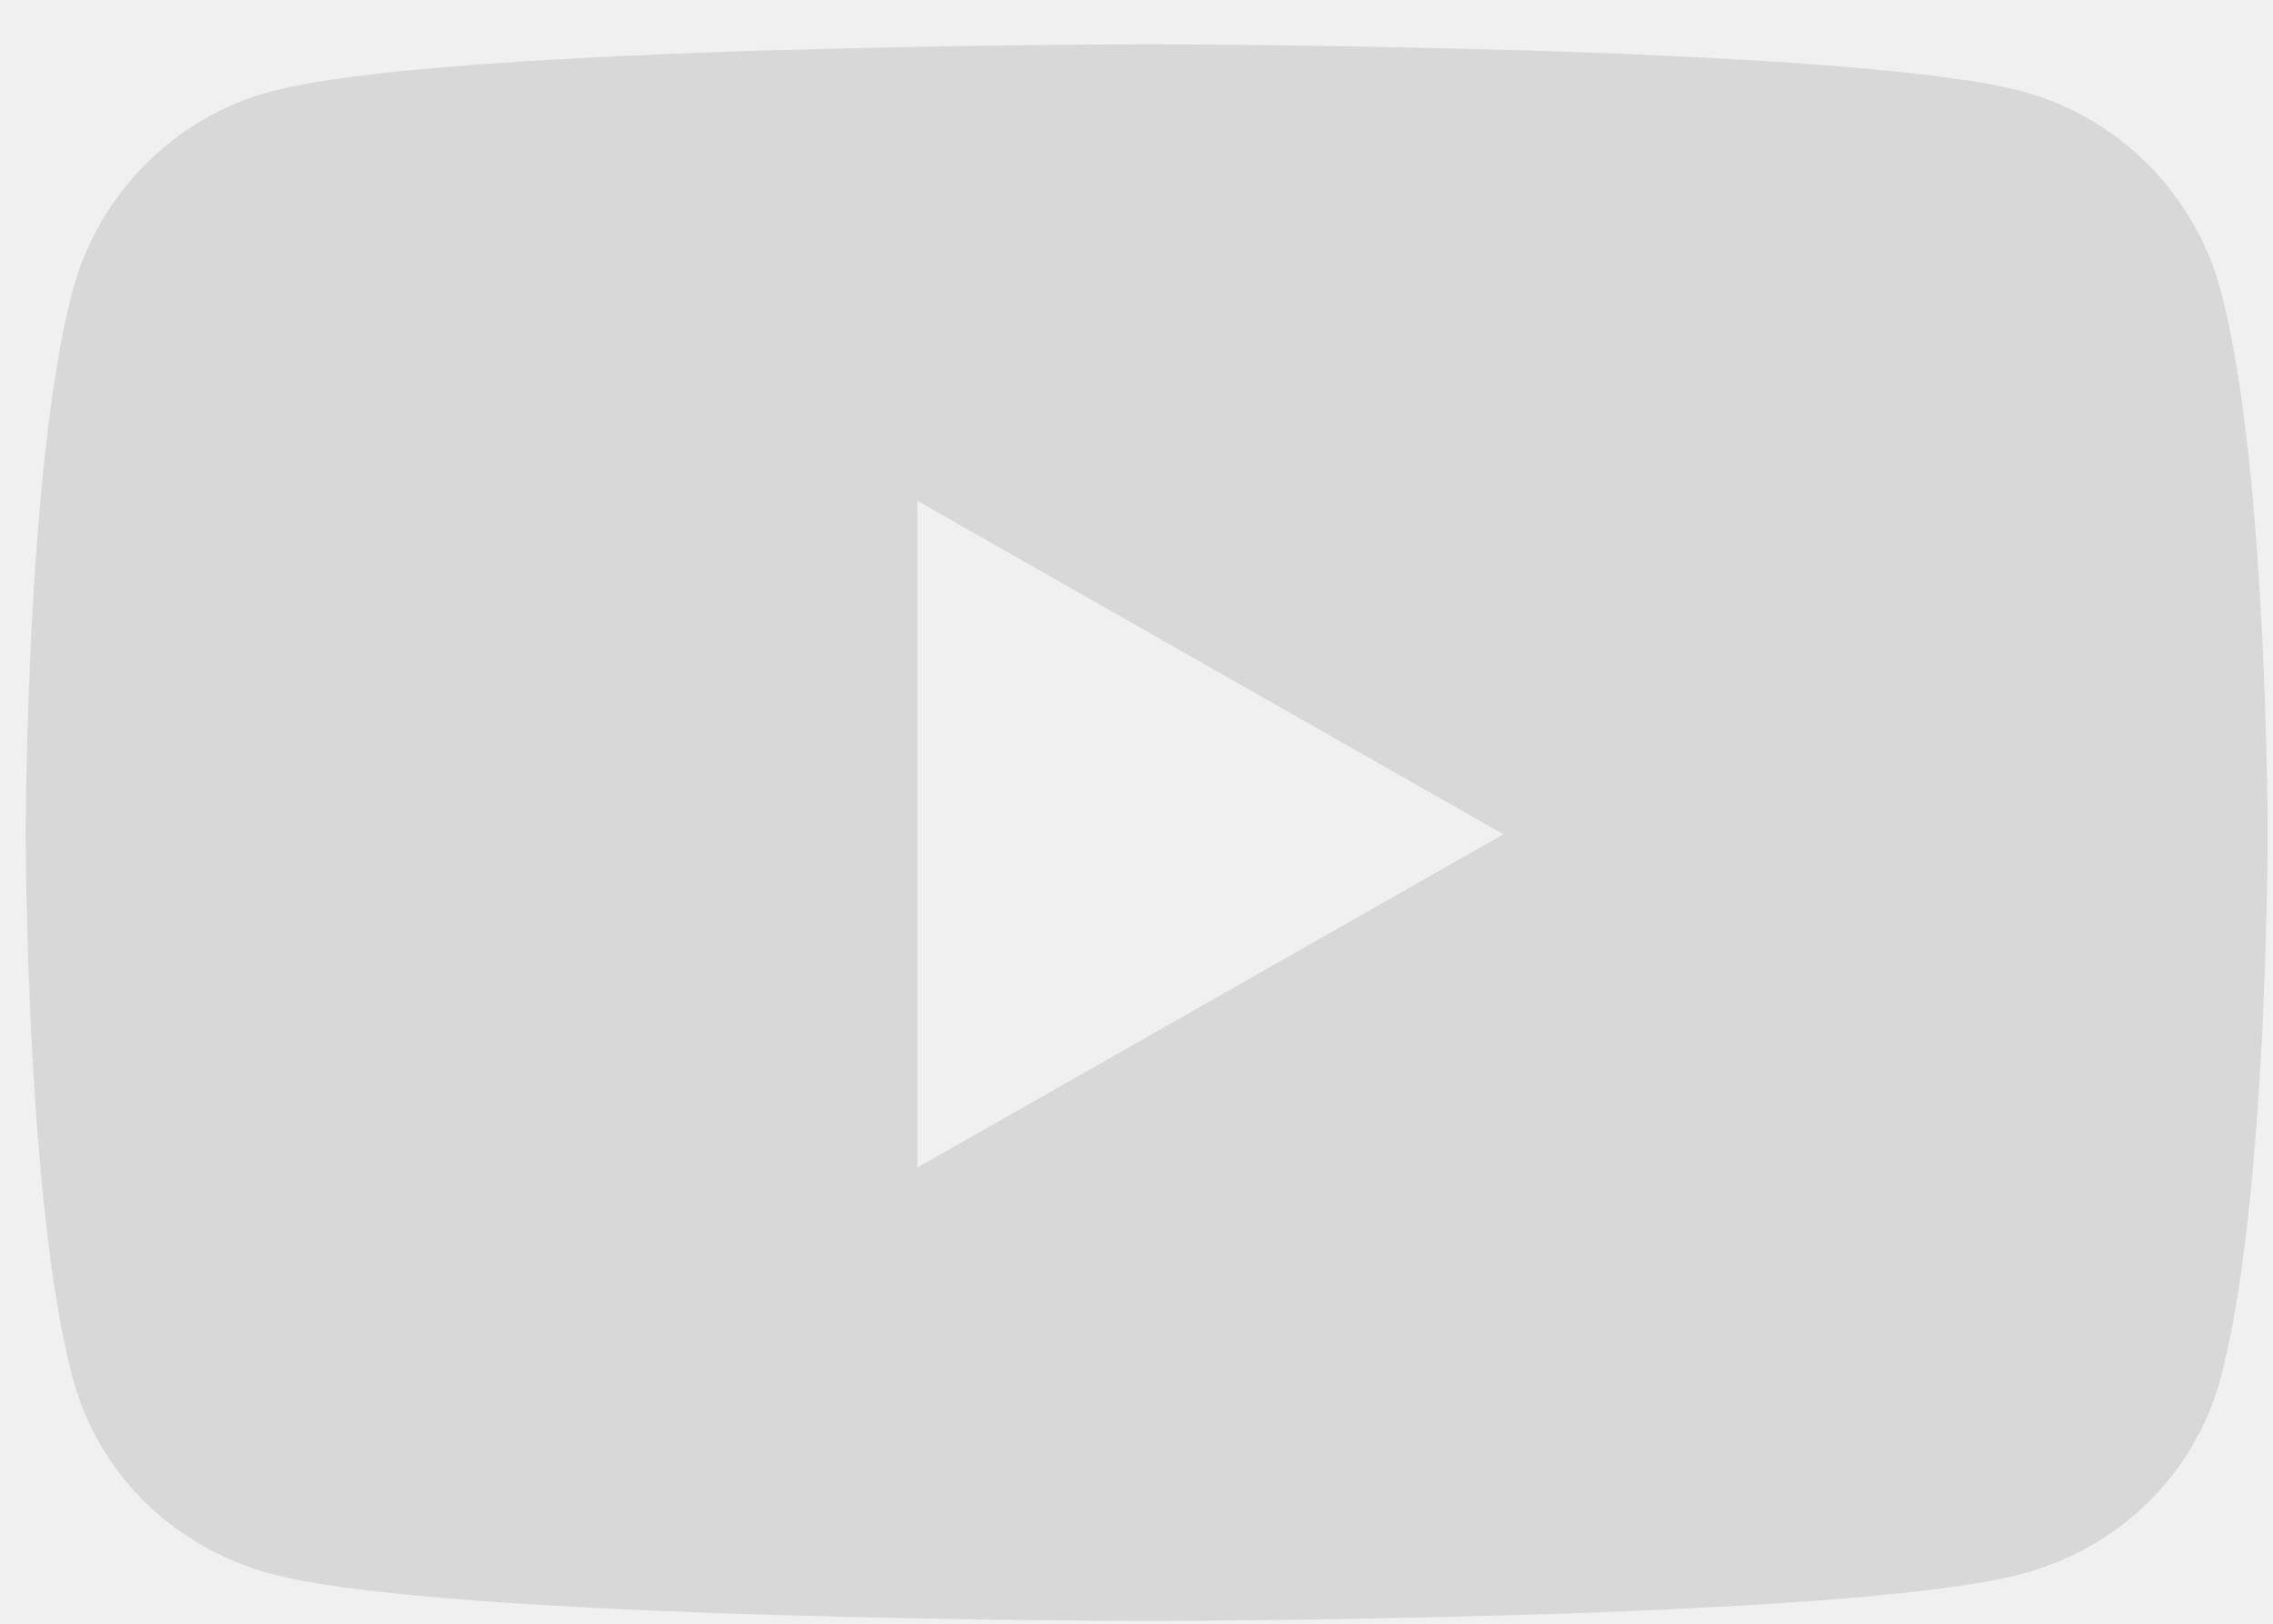
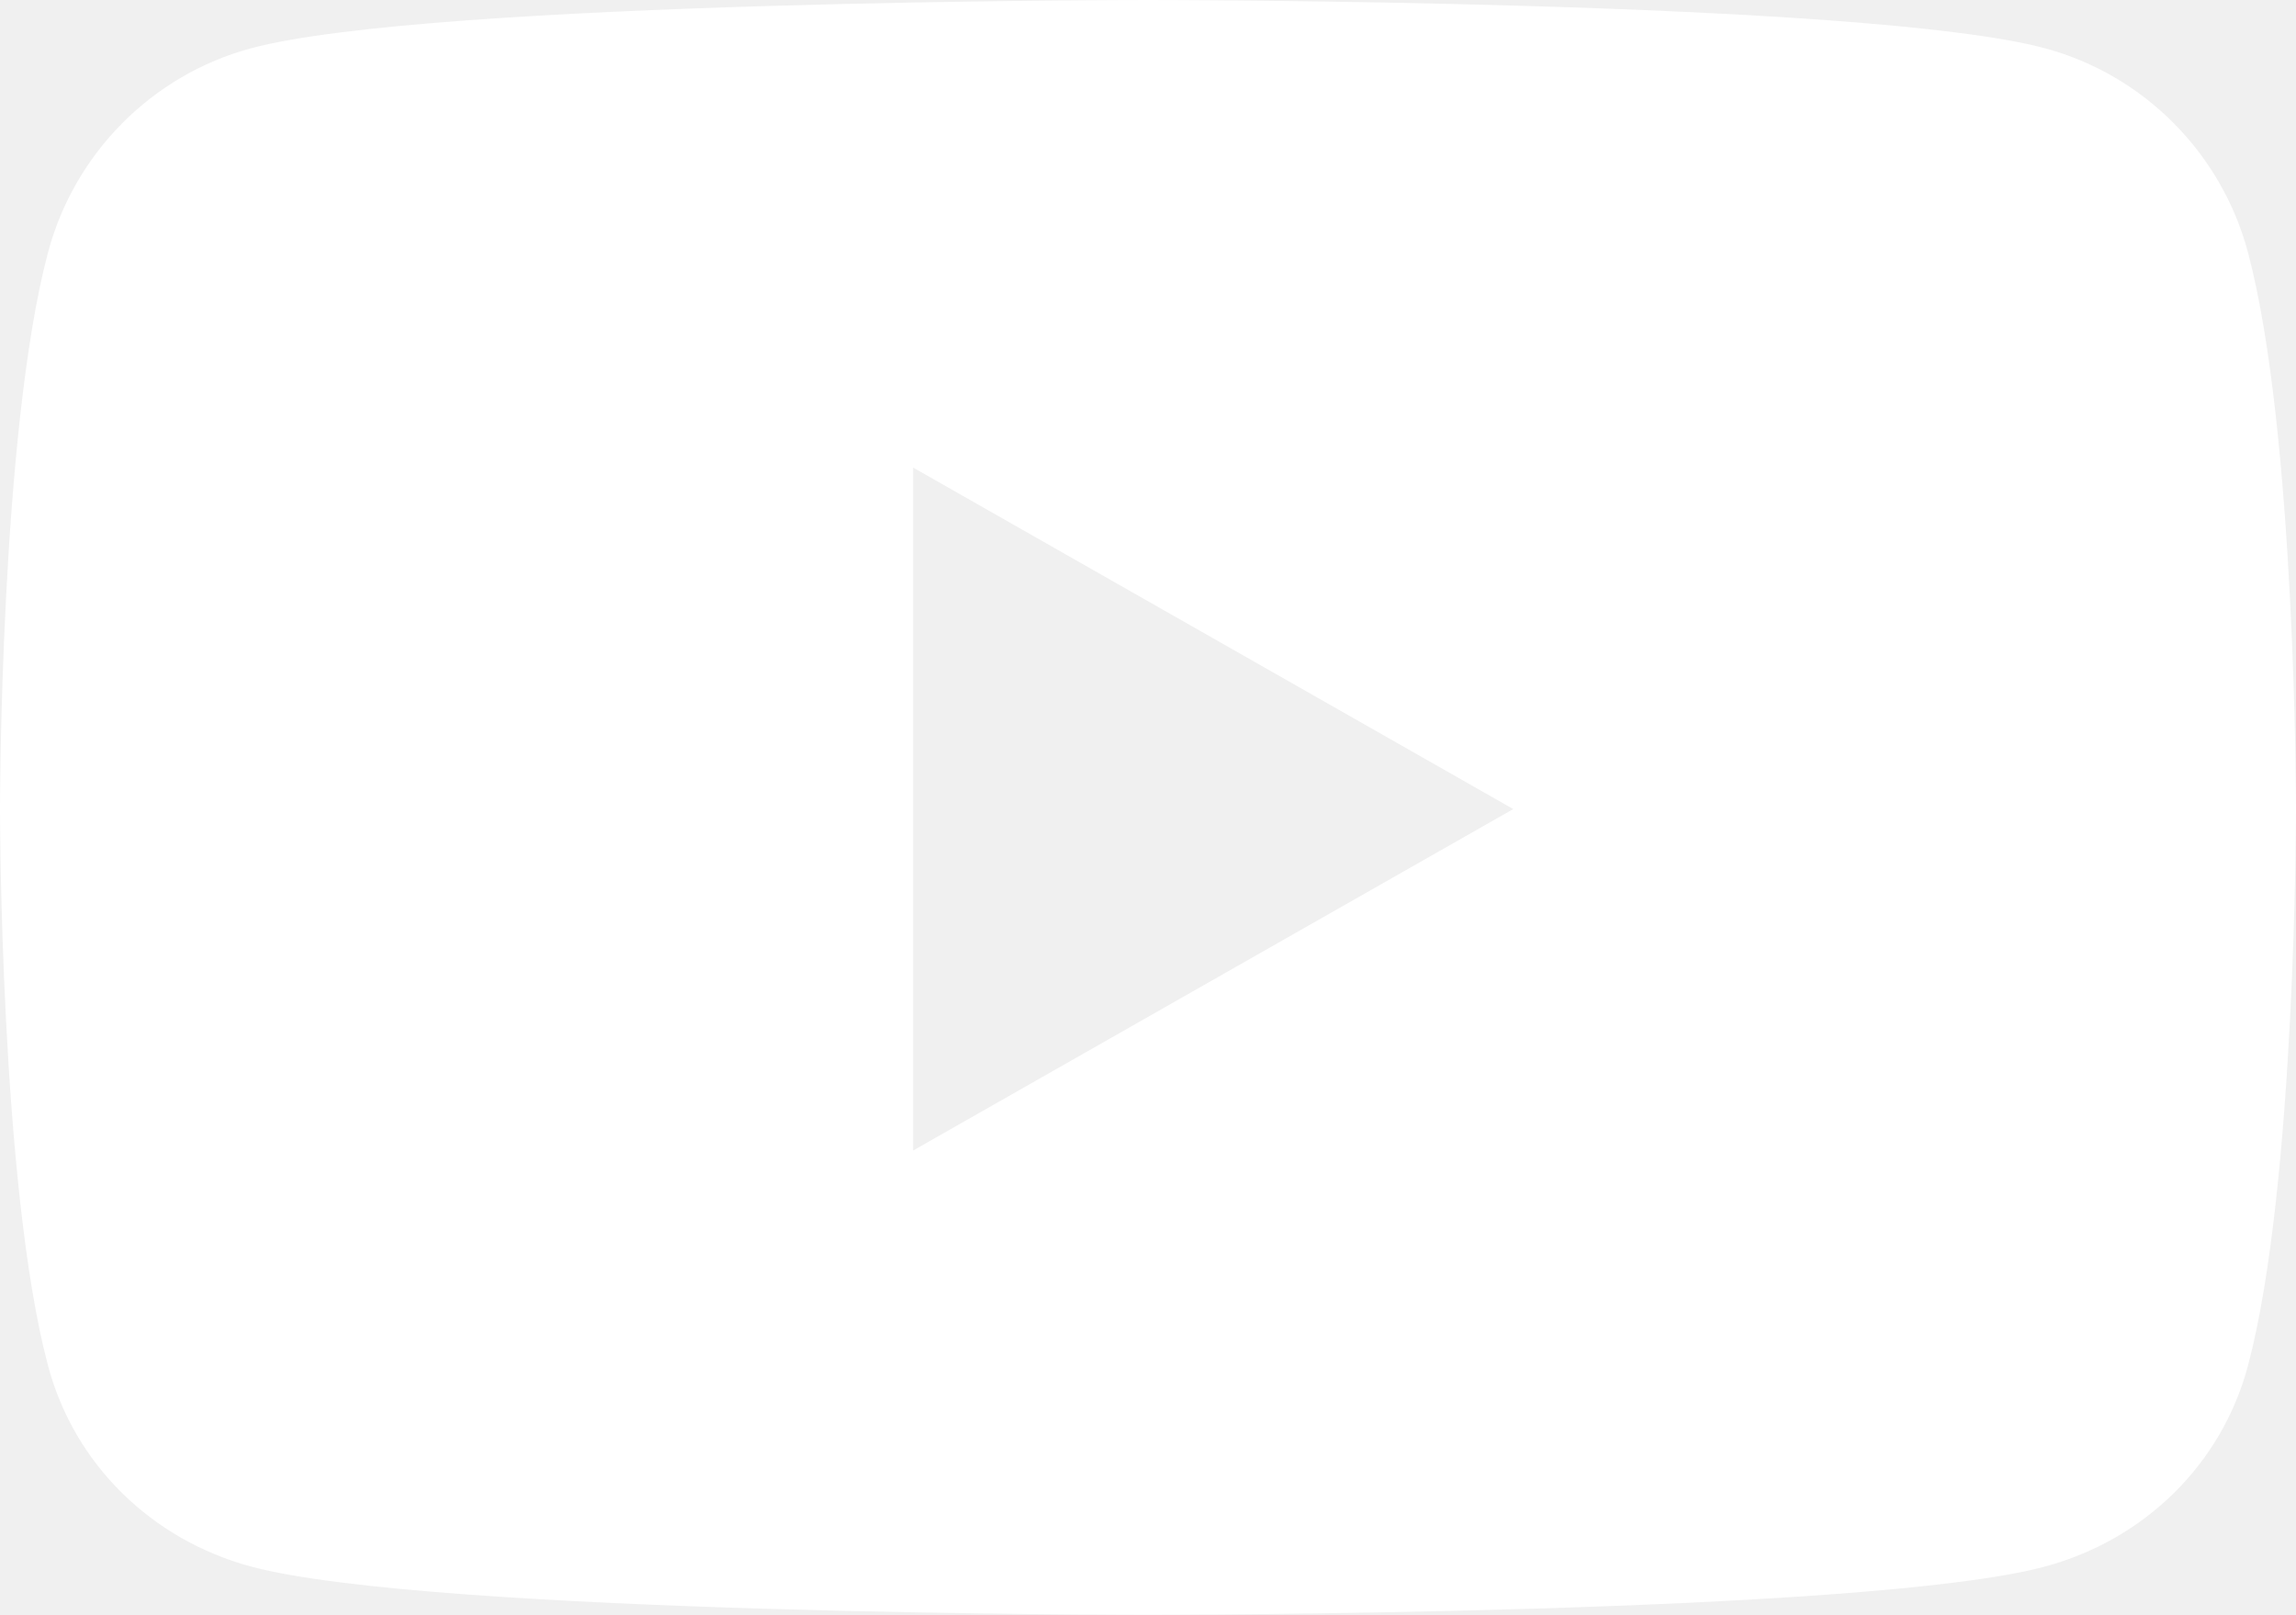
- <svg xmlns="http://www.w3.org/2000/svg" width="35" height="25" viewBox="0 0 35 25" fill="none">
-   <path d="M34.197 4.481C33.8 2.986 32.63 1.809 31.144 1.409C28.452 0.683 17.657 0.683 17.657 0.683C17.657 0.683 6.862 0.683 4.169 1.409C2.684 1.809 1.514 2.986 1.117 4.481C0.396 7.191 0.396 12.844 0.396 12.844C0.396 12.844 0.396 18.498 1.117 21.207C1.514 22.703 2.684 23.831 4.169 24.23C6.862 24.956 17.657 24.956 17.657 24.956C17.657 24.956 28.452 24.956 31.144 24.23C32.63 23.831 33.8 22.703 34.197 21.207C34.918 18.498 34.918 12.844 34.918 12.844C34.918 12.844 34.918 7.191 34.197 4.481ZM14.126 17.977V7.711L23.149 12.845L14.126 17.977Z" fill="#D8D8D8" />
+ <svg xmlns="http://www.w3.org/2000/svg" width="64" height="45" viewBox="0 0 64 45" fill="none">
+   <path d="M62.663 7.041C61.927 4.269 59.758 2.087 57.004 1.346C52.013 0 32 0 32 0C32 0 11.987 0 6.996 1.346C4.242 2.087 2.073 4.269 1.337 7.041C0 12.064 0 22.545 0 22.545C0 22.545 0 33.026 1.337 38.05C2.073 40.821 4.242 42.913 6.996 43.654C11.987 45 32 45 32 45C32 45 52.013 45 57.004 43.654C59.758 42.913 61.927 40.821 62.663 38.05C64 33.026 64 22.545 64 22.545C64 22.545 64 12.064 62.663 7.041ZM25.454 32.061V13.03L42.182 22.546L25.454 32.061Z" fill="white" />
</svg>
